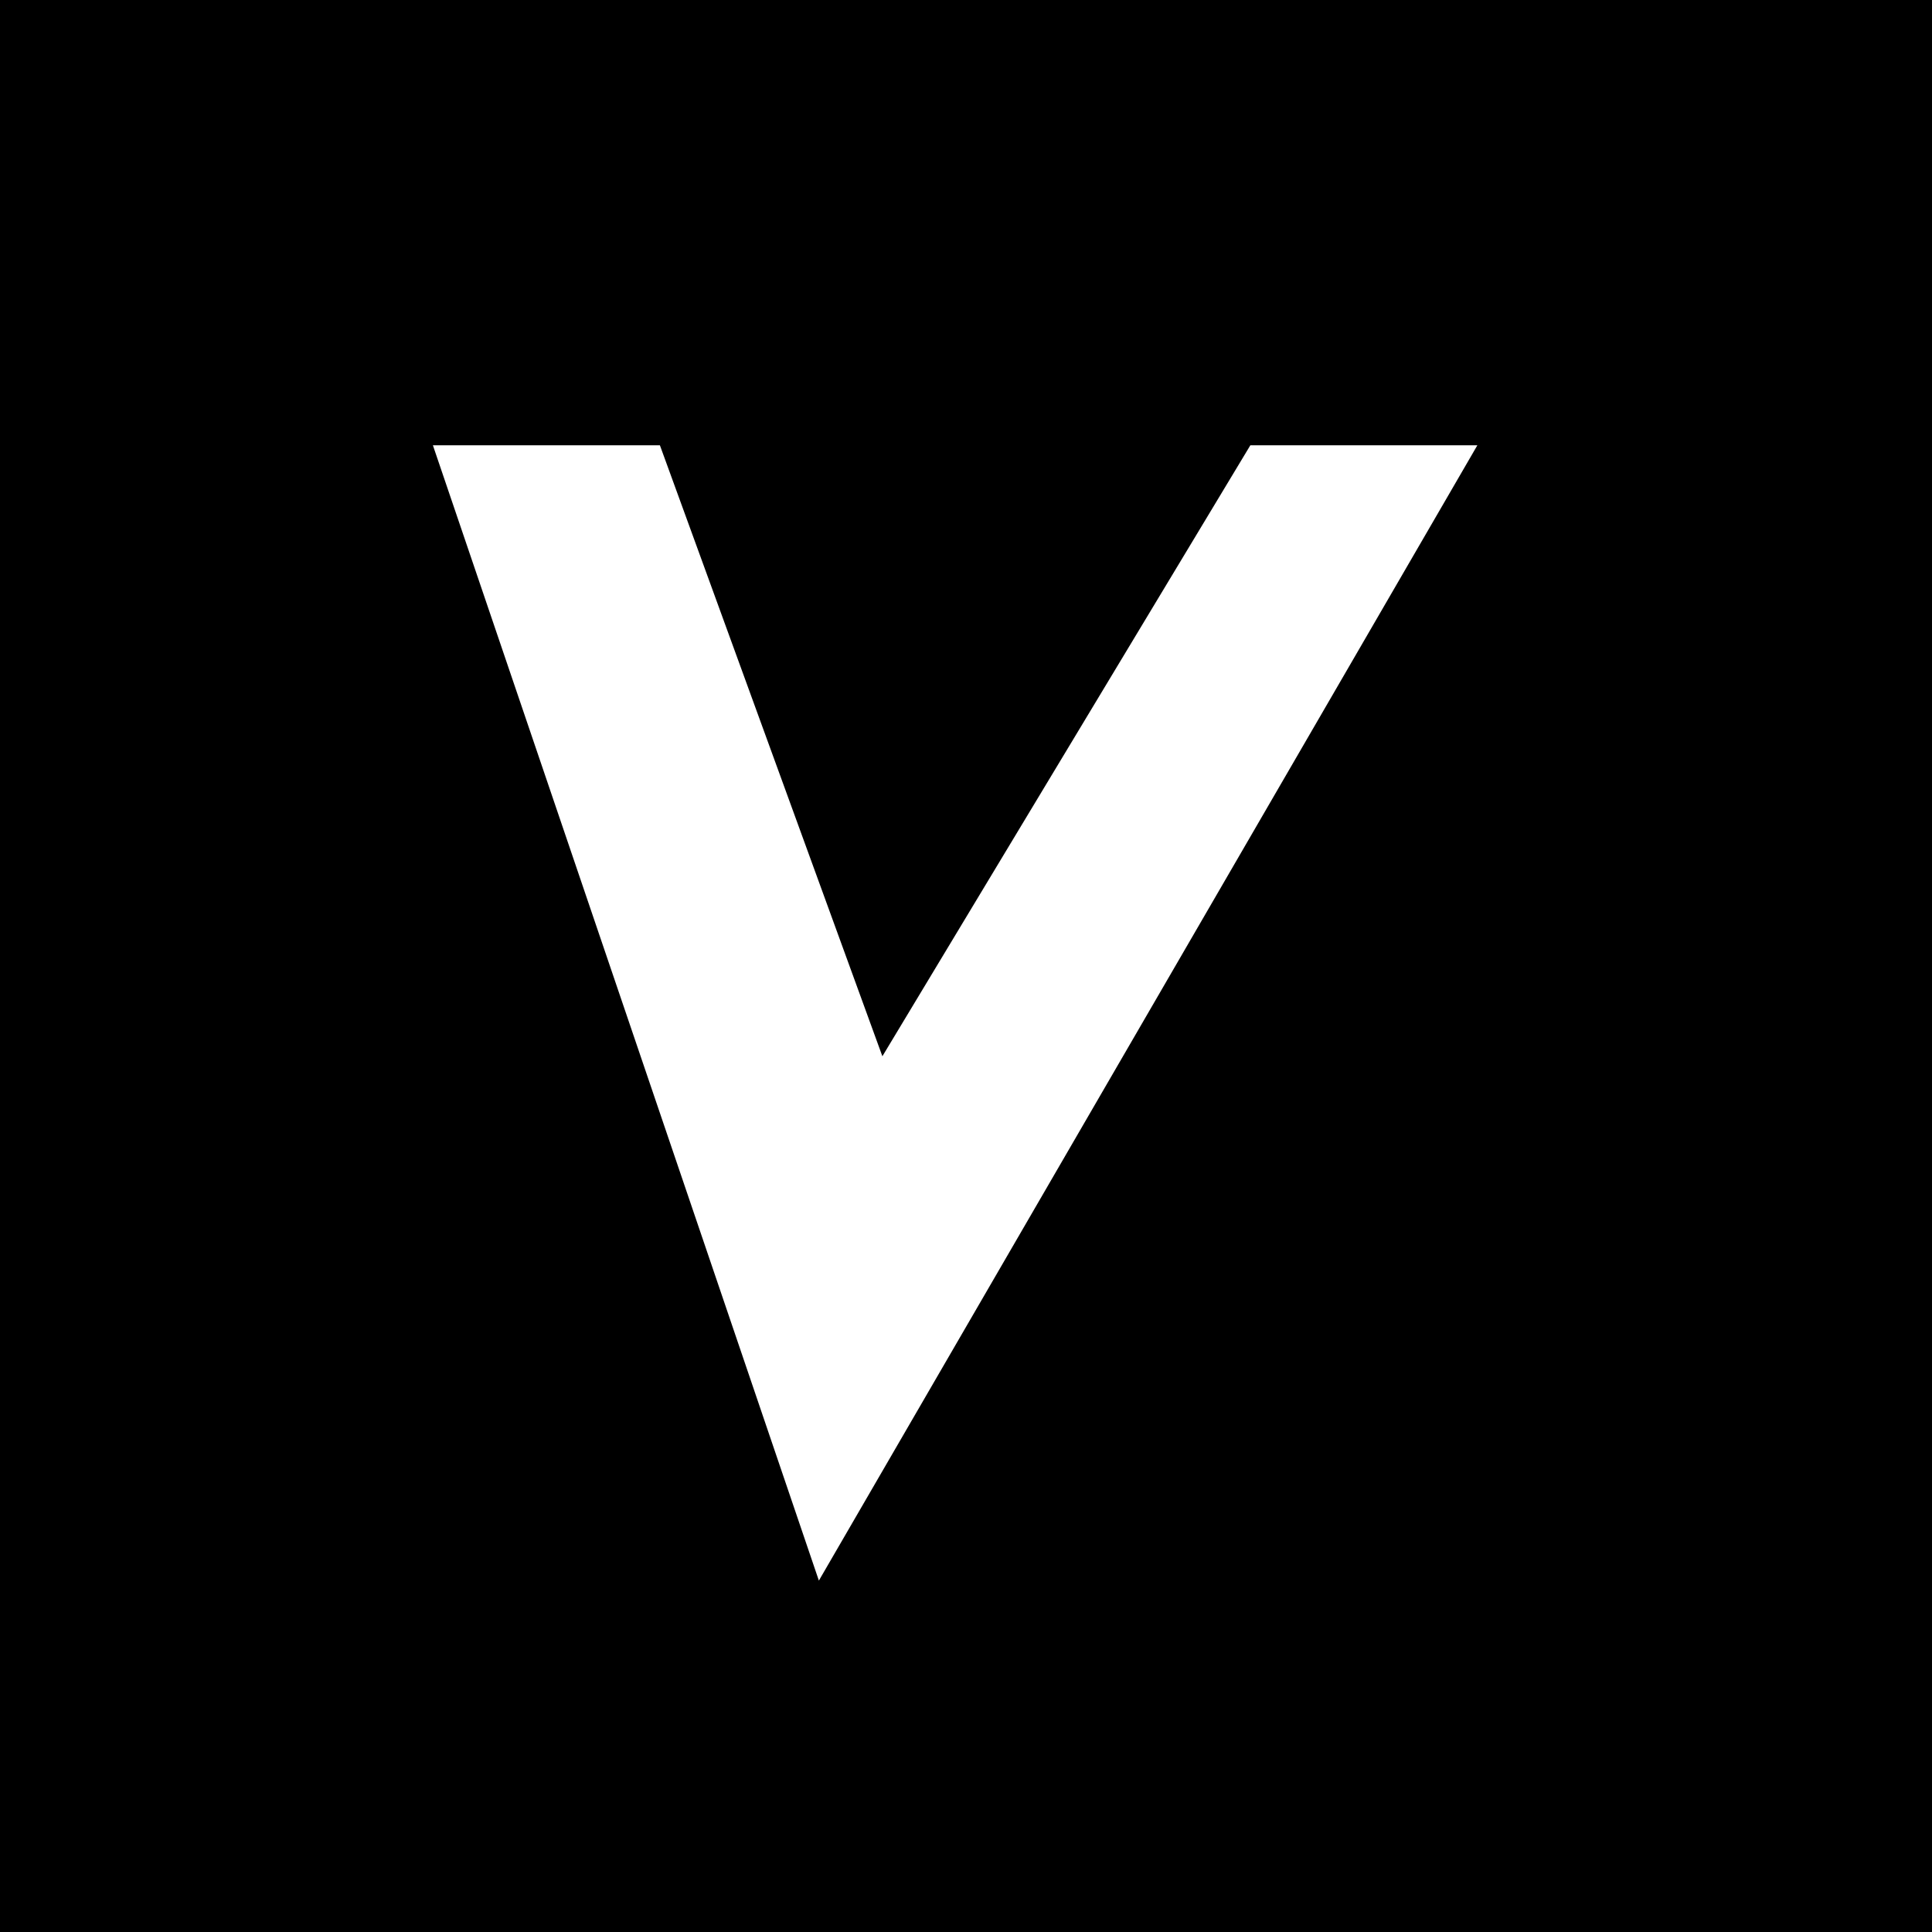
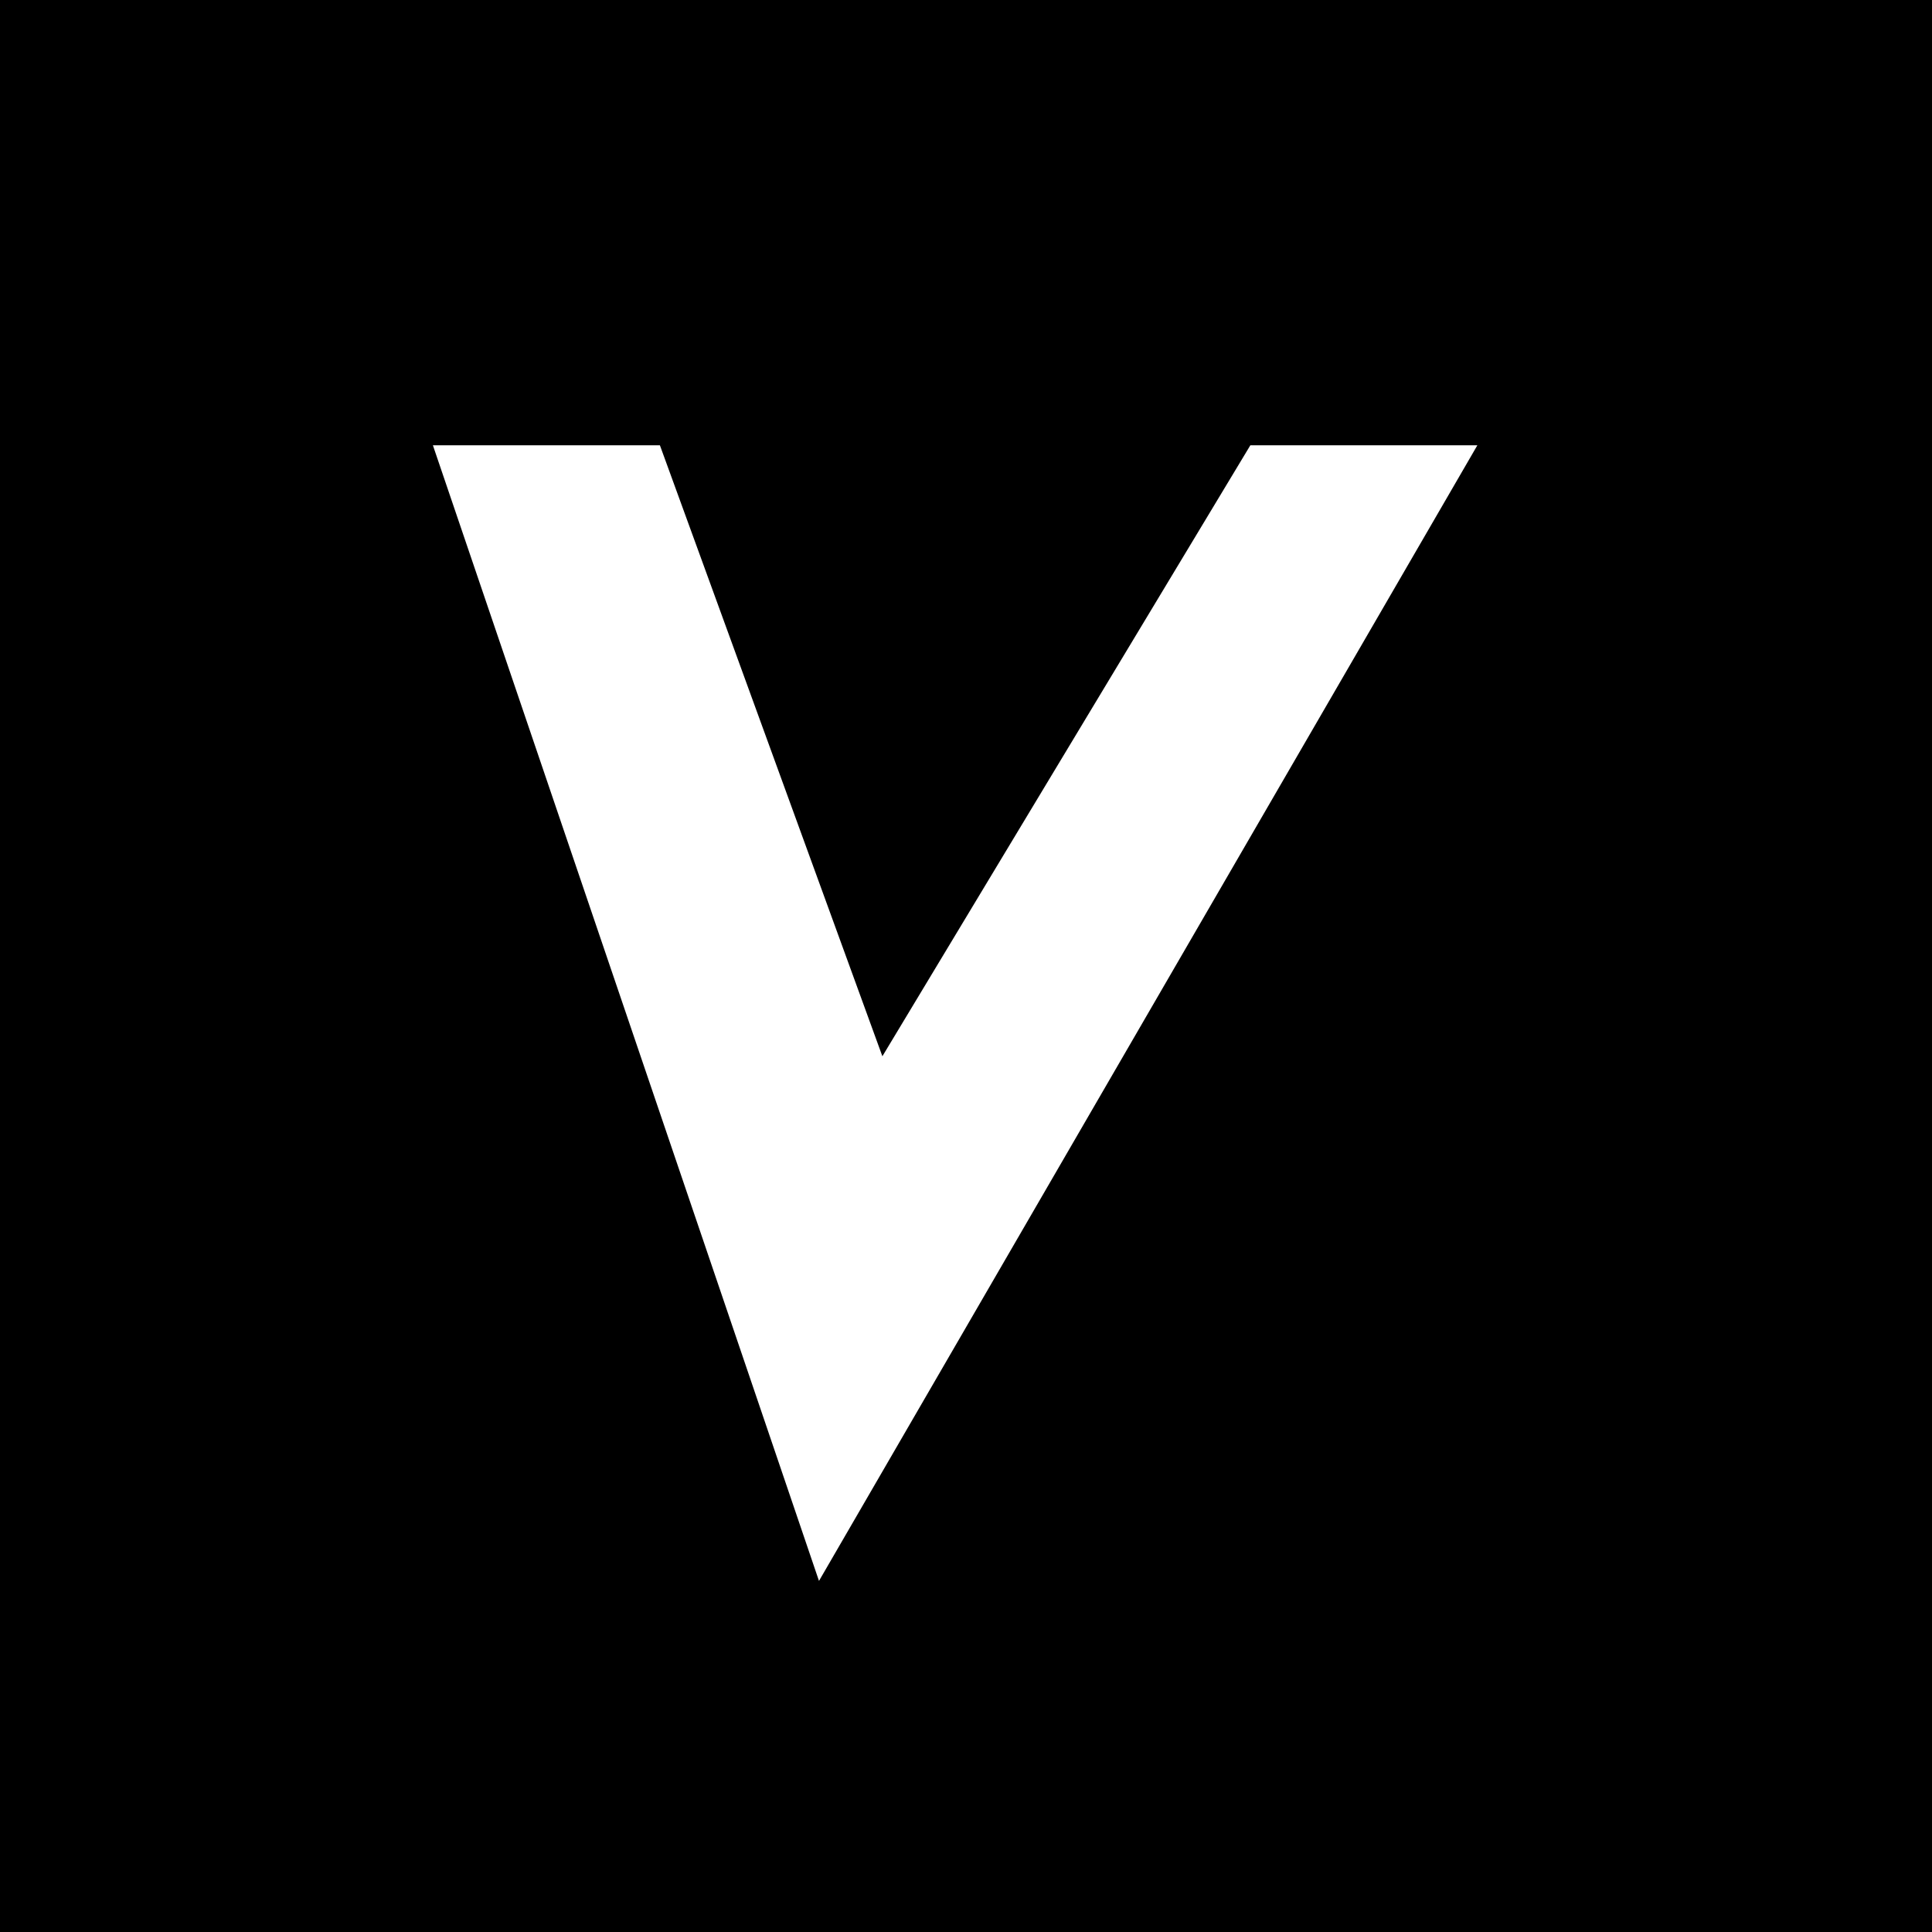
<svg xmlns="http://www.w3.org/2000/svg" id="Icons" viewBox="0 0 64 64">
  <g id="Logo_Letter" data-name="Logo Letter">
-     <path d="m0,0v64h64V0H0Zm27.13,52.37L14.34,14.75h7.52l7.37,20.24,12.19-20.24h7.52l-21.82,37.62Z" />
+     <path d="M0,0V64H64V0H0ZM27.13,52.37L14.34,14.75h7.52l7.37,20.24,12.19-20.24h7.52L27.13,52.37Z" />
  </g>
</svg>
